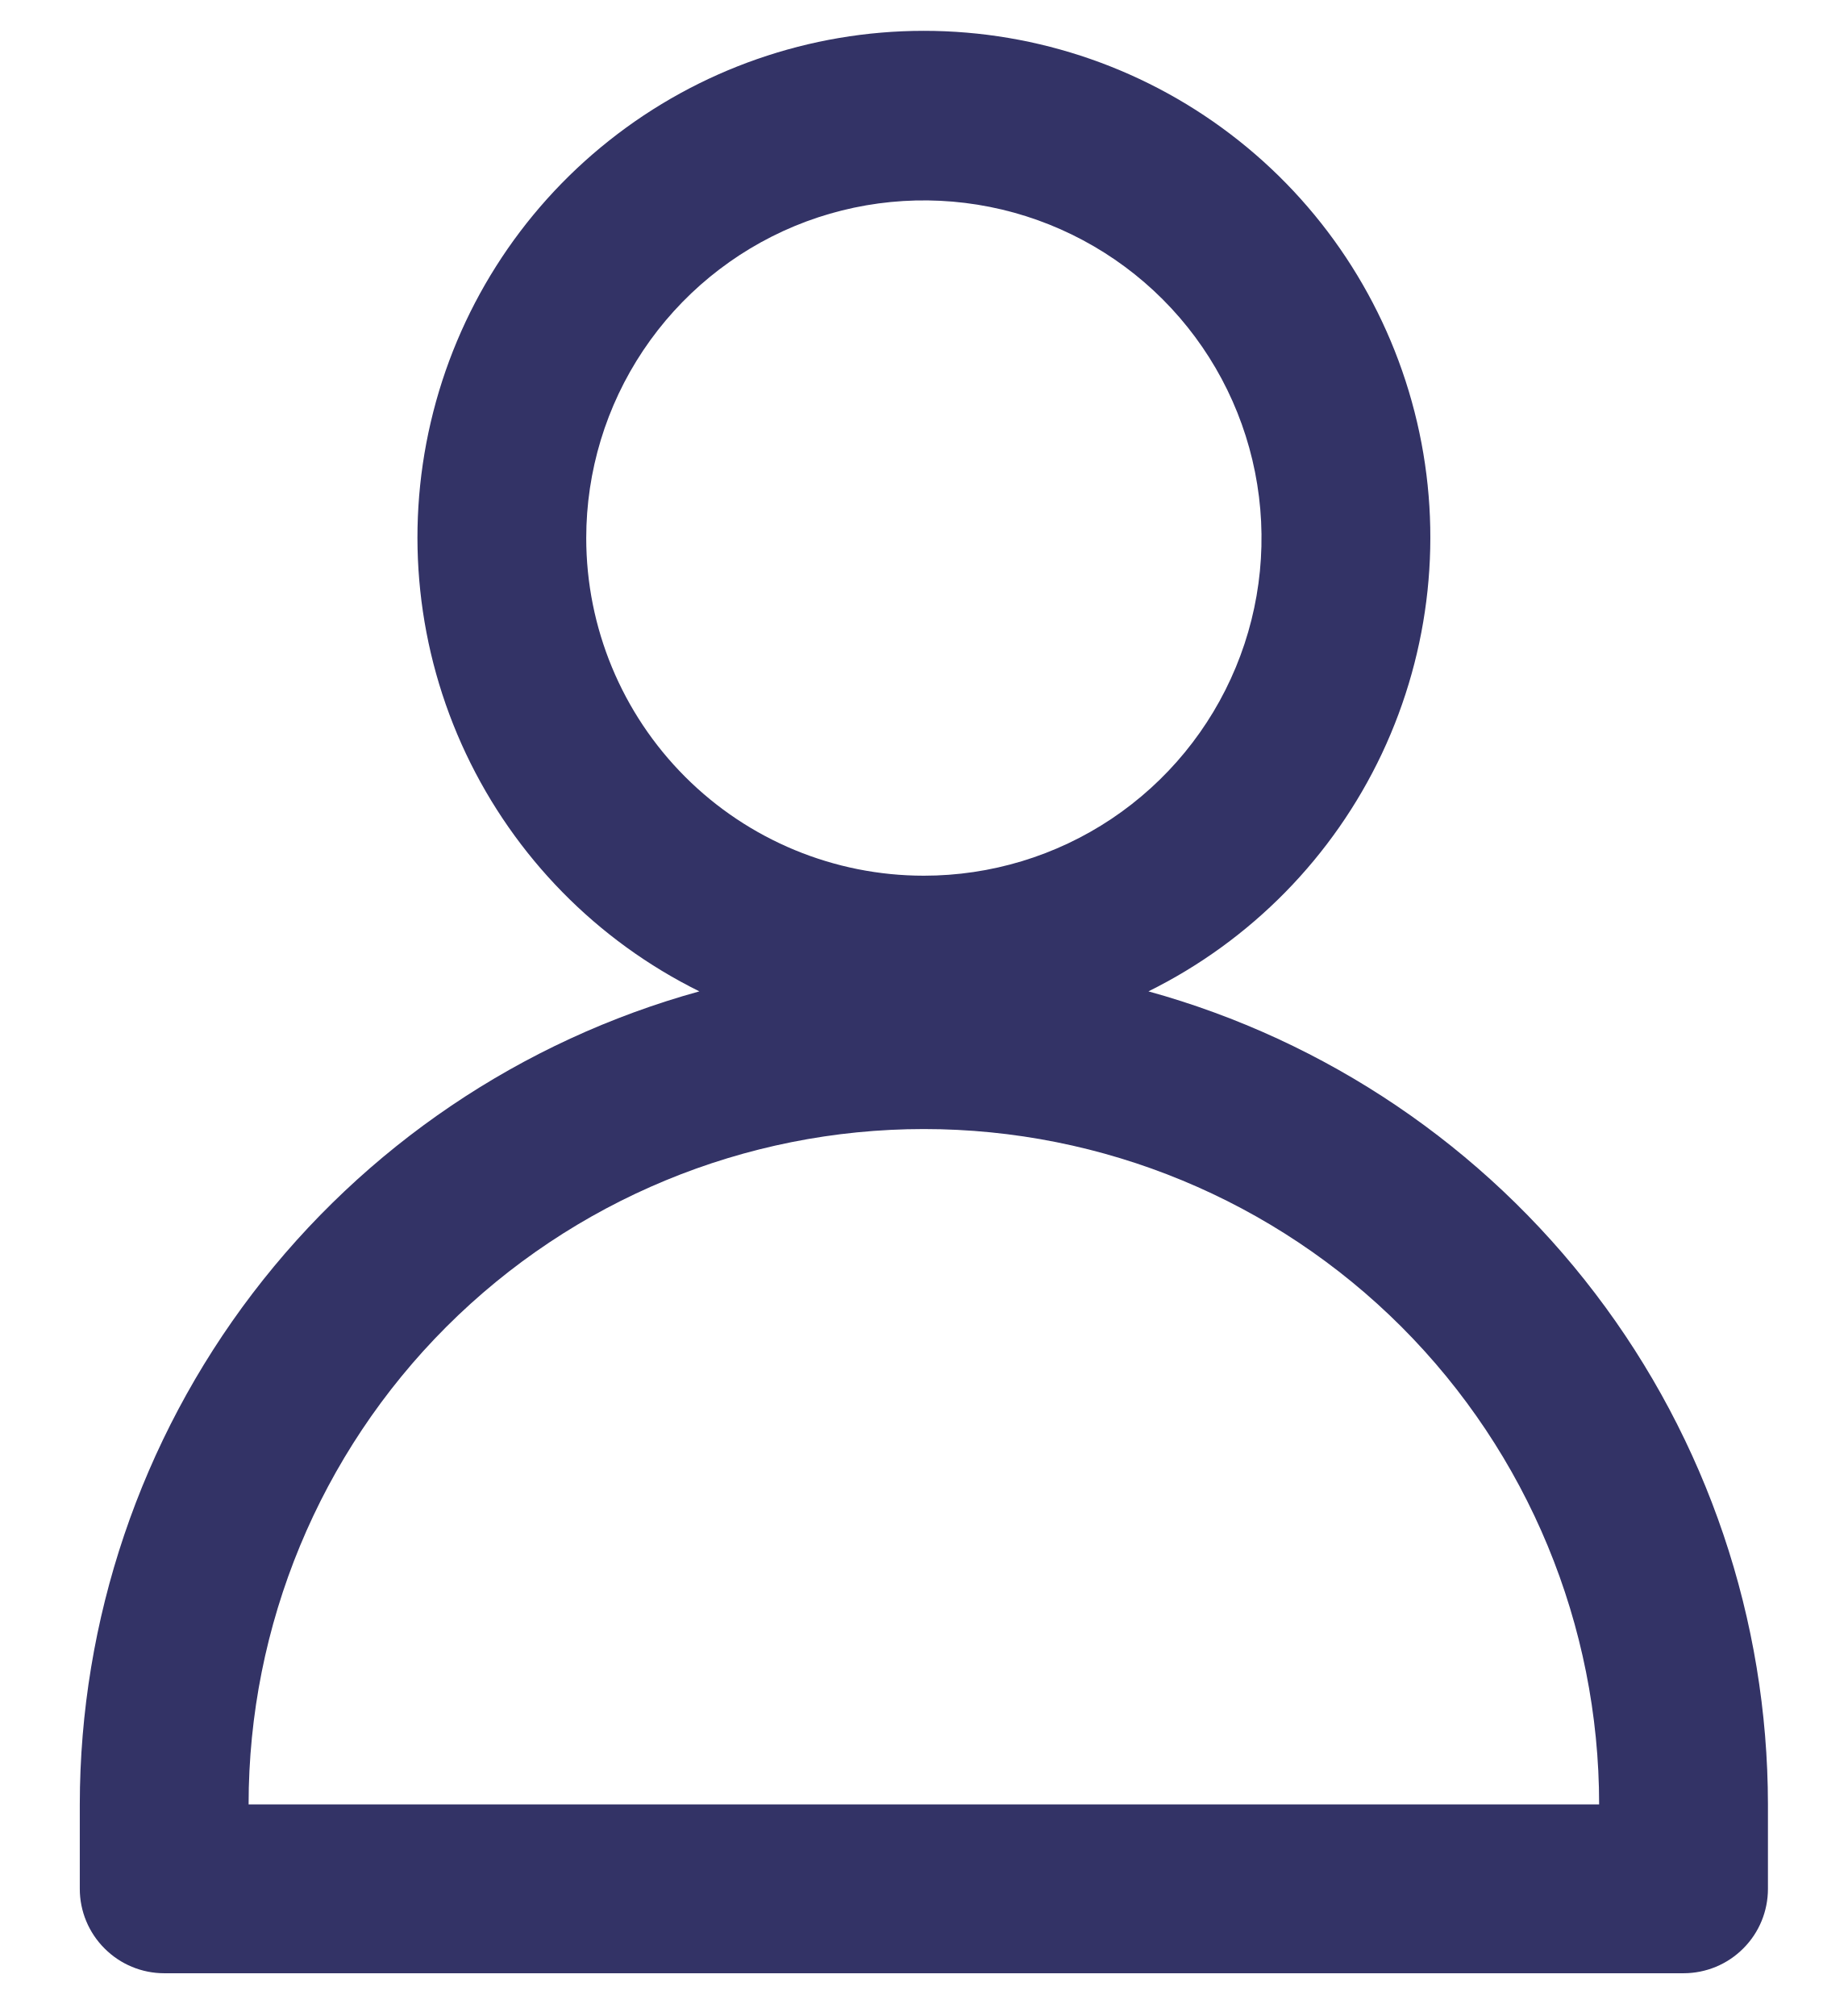
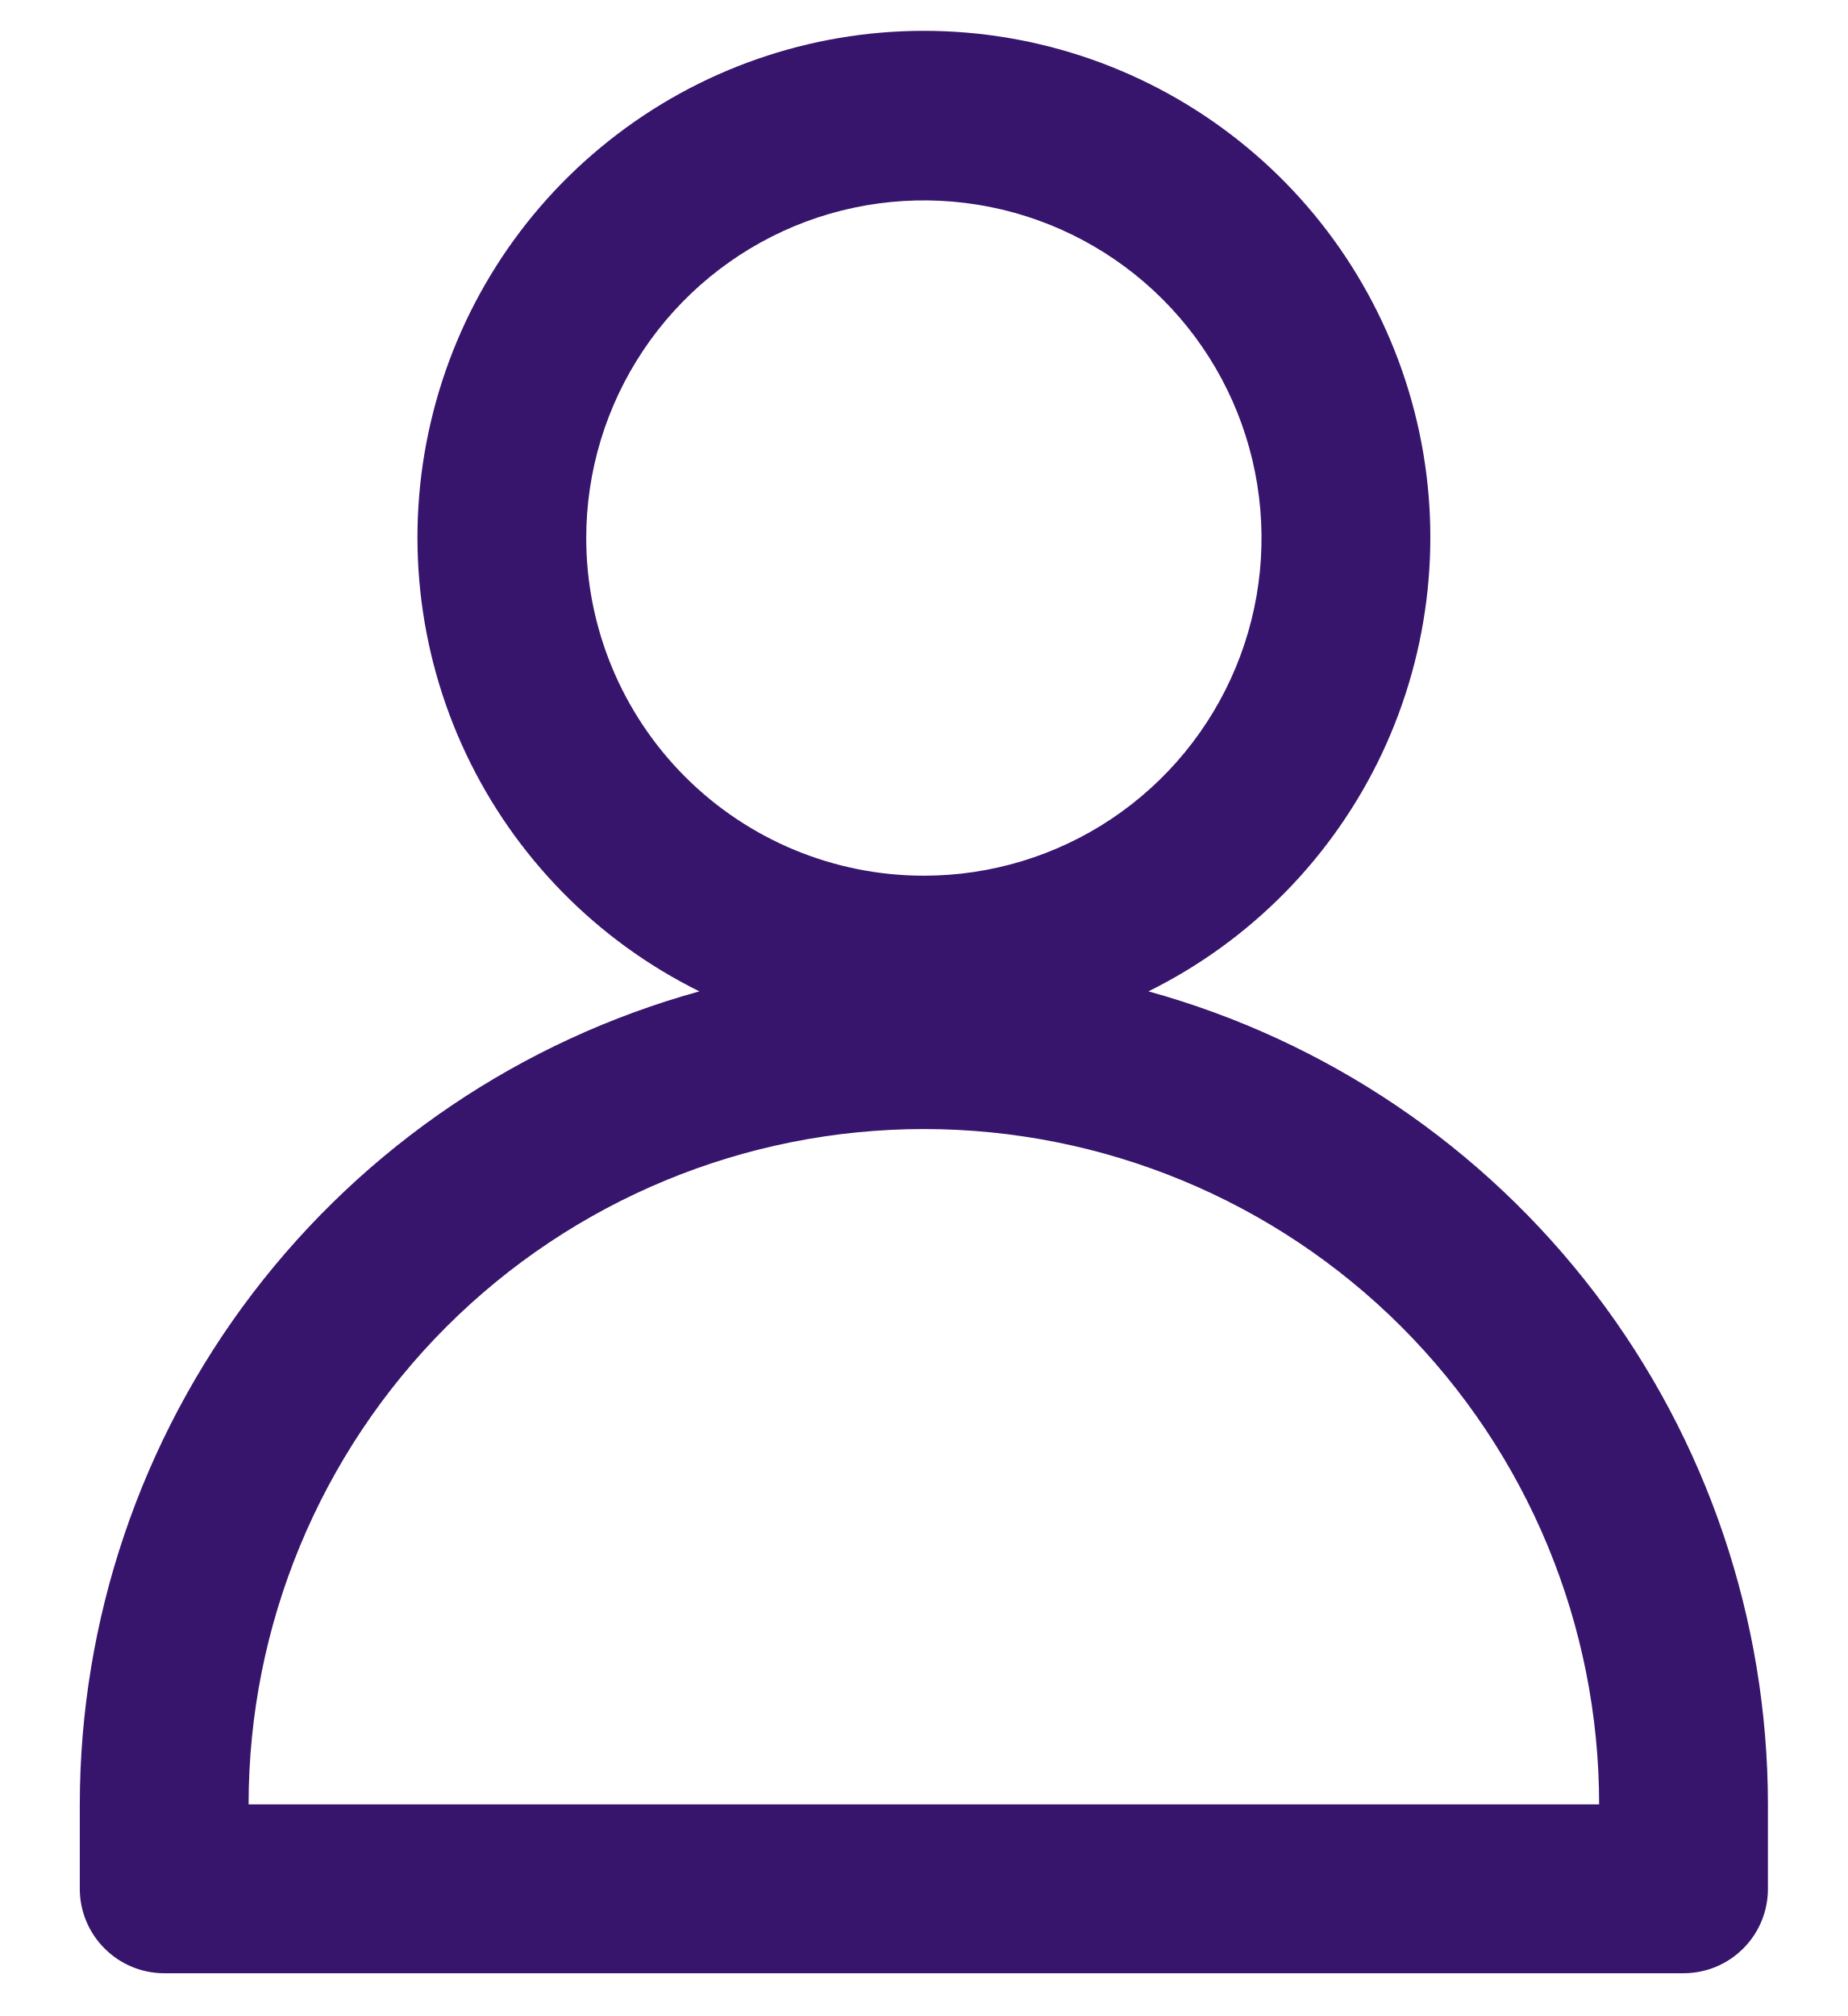
<svg xmlns="http://www.w3.org/2000/svg" width="22" height="24" viewBox="0 0 22 24" fill="none">
  <g id="Group">
-     <path id="Vector" d="M13.674 11.802C14.893 11.199 15.873 10.201 16.454 8.971C17.034 7.74 17.182 6.349 16.872 5.025C16.562 3.7 15.814 2.518 14.748 1.673C13.682 0.827 12.361 0.367 11 0.367C9.64 0.367 8.319 0.827 7.253 1.673C6.187 2.518 5.438 3.7 5.129 5.025C4.819 6.349 4.966 7.74 5.547 8.971C6.128 10.201 7.107 11.199 8.327 11.802C6.208 12.387 4.34 13.65 3.007 15.398C1.675 17.146 0.952 19.283 0.95 21.481V22.486C0.95 22.752 1.056 23.008 1.245 23.196C1.433 23.385 1.689 23.491 1.955 23.491H20.045C20.312 23.491 20.568 23.385 20.756 23.196C20.945 23.008 21.05 22.752 21.05 22.486V21.481C21.048 19.283 20.326 17.146 18.993 15.398C17.661 13.65 15.792 12.387 13.674 11.802ZM6.98 6.405C6.98 5.61 7.216 4.833 7.658 4.172C8.1 3.511 8.727 2.996 9.462 2.691C10.197 2.387 11.005 2.308 11.785 2.463C12.564 2.618 13.281 3.001 13.843 3.563C14.405 4.125 14.788 4.841 14.943 5.621C15.098 6.401 15.019 7.209 14.714 7.944C14.41 8.678 13.895 9.306 13.234 9.748C12.573 10.19 11.795 10.425 11 10.425C9.934 10.425 8.912 10.002 8.158 9.248C7.404 8.494 6.98 7.472 6.98 6.405ZM2.96 21.481C2.96 19.348 3.807 17.303 5.315 15.795C6.823 14.288 8.868 13.441 11 13.441C13.133 13.441 15.178 14.288 16.686 15.795C18.193 17.303 19.04 19.348 19.04 21.481H2.96Z" fill="#333366" />
+     <path id="Vector" d="M13.674 11.802C14.893 11.199 15.873 10.201 16.454 8.971C17.034 7.74 17.182 6.349 16.872 5.025C16.562 3.7 15.814 2.518 14.748 1.673C13.682 0.827 12.361 0.367 11 0.367C9.64 0.367 8.319 0.827 7.253 1.673C6.187 2.518 5.438 3.7 5.129 5.025C4.819 6.349 4.966 7.74 5.547 8.971C6.128 10.201 7.107 11.199 8.327 11.802C6.208 12.387 4.34 13.65 3.007 15.398C1.675 17.146 0.952 19.283 0.95 21.481V22.486C0.95 22.752 1.056 23.008 1.245 23.196C1.433 23.385 1.689 23.491 1.955 23.491H20.045C20.312 23.491 20.568 23.385 20.756 23.196C20.945 23.008 21.05 22.752 21.05 22.486V21.481C21.048 19.283 20.326 17.146 18.993 15.398C17.661 13.65 15.792 12.387 13.674 11.802ZM6.98 6.405C6.98 5.61 7.216 4.833 7.658 4.172C8.1 3.511 8.727 2.996 9.462 2.691C10.197 2.387 11.005 2.308 11.785 2.463C12.564 2.618 13.281 3.001 13.843 3.563C14.405 4.125 14.788 4.841 14.943 5.621C15.098 6.401 15.019 7.209 14.714 7.944C14.41 8.678 13.895 9.306 13.234 9.748C12.573 10.19 11.795 10.425 11 10.425C9.934 10.425 8.912 10.002 8.158 9.248C7.404 8.494 6.98 7.472 6.98 6.405ZM2.96 21.481C2.96 19.348 3.807 17.303 5.315 15.795C6.823 14.288 8.868 13.441 11 13.441C13.133 13.441 15.178 14.288 16.686 15.795C18.193 17.303 19.04 19.348 19.04 21.481H2.96Z" fill="#37156D" />
  </g>
</svg>
